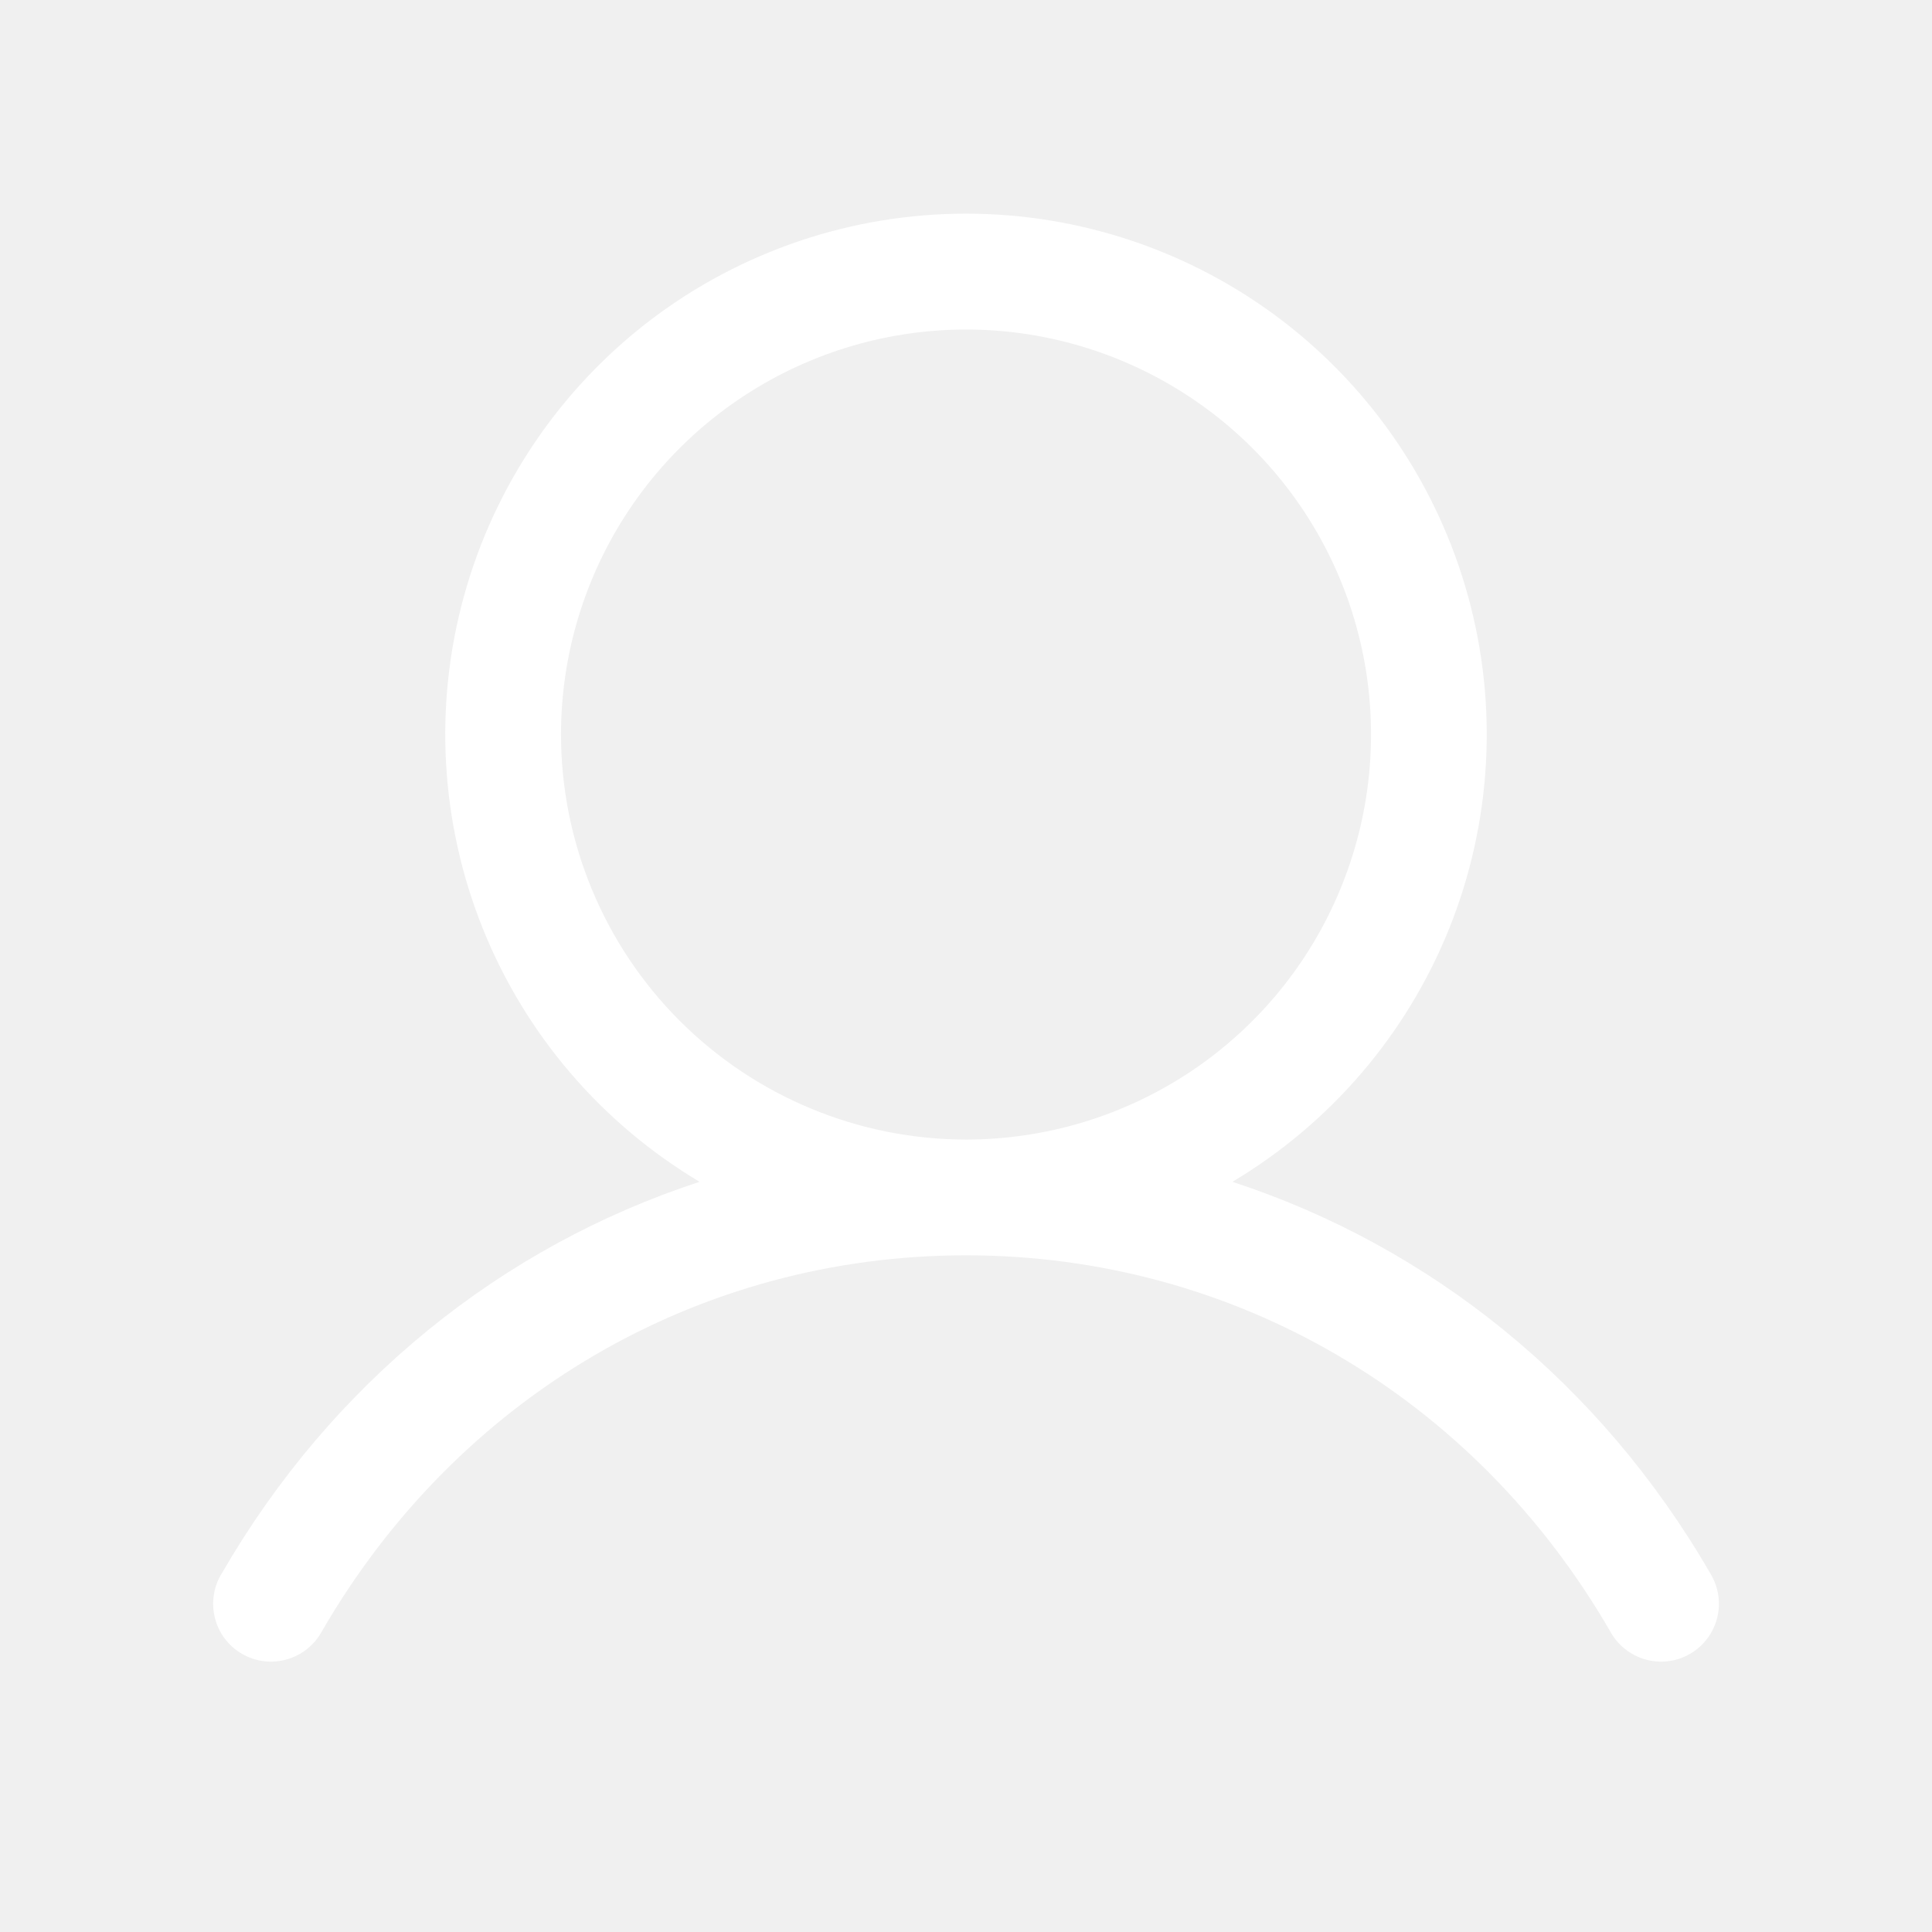
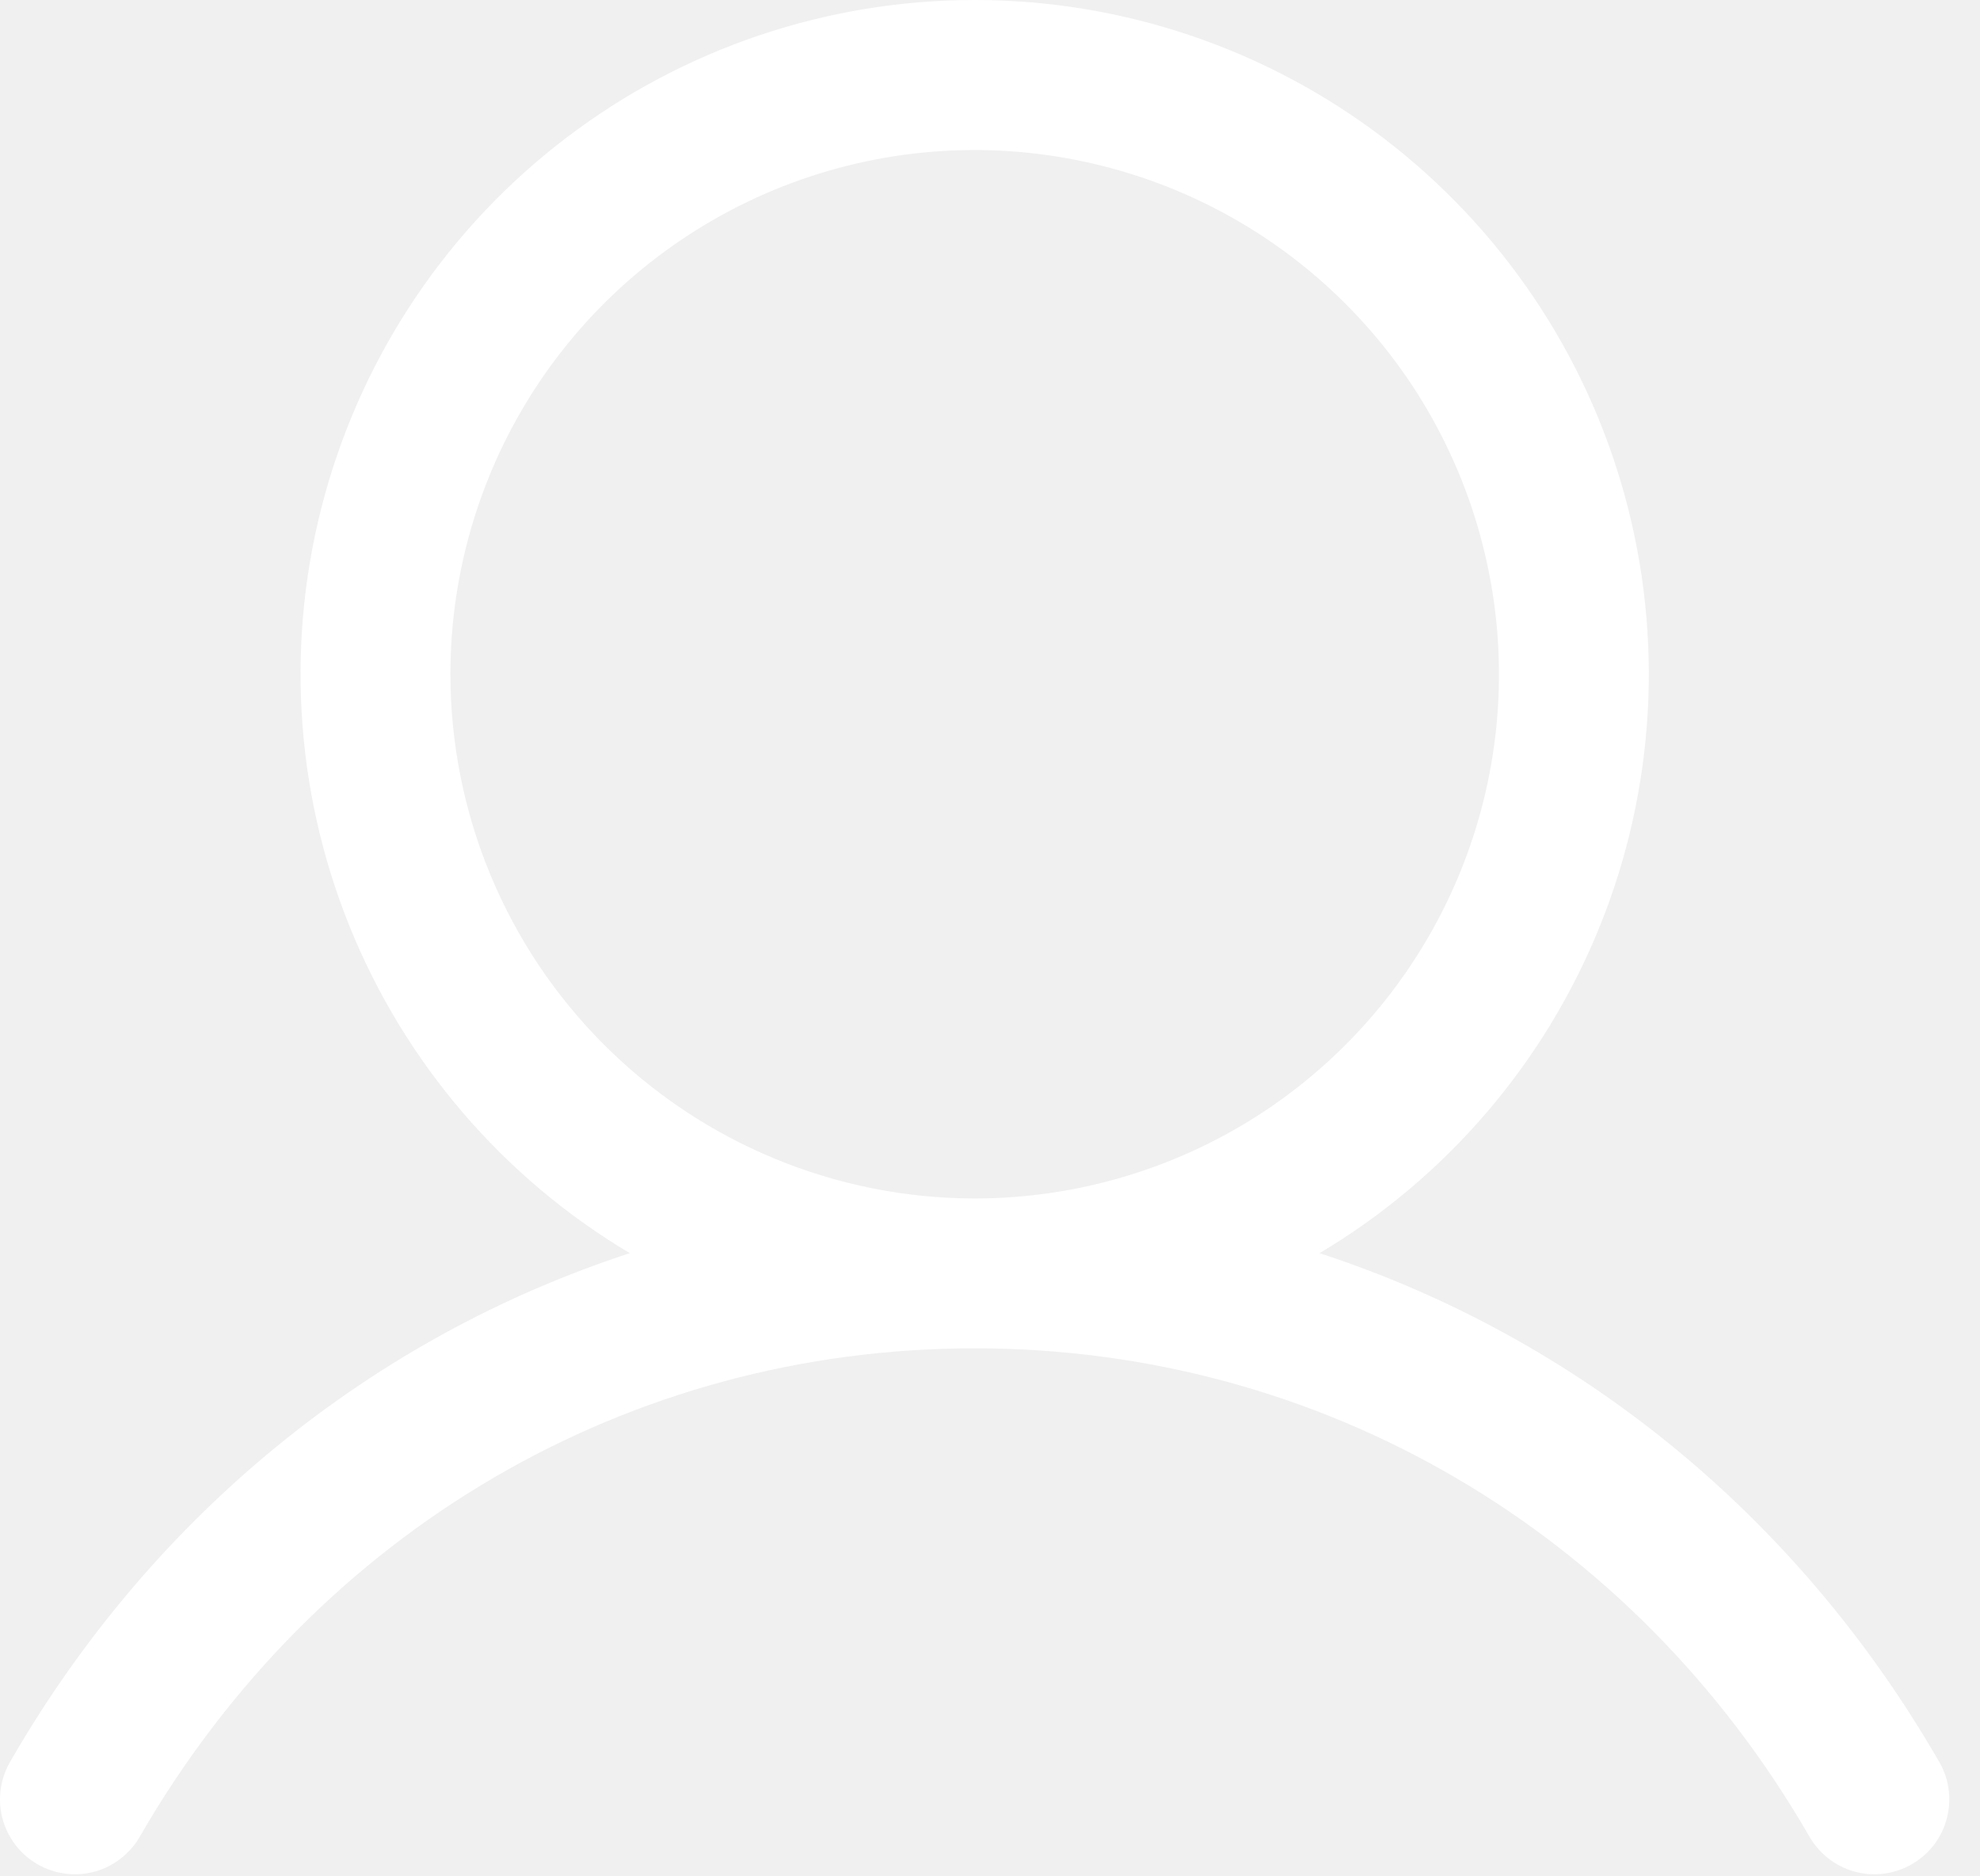
- <svg xmlns="http://www.w3.org/2000/svg" width="24" height="24" viewBox="0 0 24 24" fill="none">
-   <g clip-path="url(#clip0_769_52)">
-     <path d="M21.247 19.547C19.879 17.181 17.77 15.485 15.309 14.681C16.526 13.956 17.472 12.852 18.001 11.538C18.53 10.224 18.613 8.772 18.237 7.407C17.861 6.041 17.048 4.836 15.921 3.977C14.794 3.119 13.417 2.654 12 2.654C10.584 2.654 9.206 3.119 8.079 3.977C6.953 4.836 6.139 6.041 5.763 7.407C5.387 8.772 5.47 10.224 5.999 11.538C6.528 12.852 7.474 13.956 8.691 14.681C6.23 15.484 4.122 17.18 2.754 19.547C2.703 19.629 2.67 19.72 2.656 19.815C2.641 19.91 2.646 20.006 2.67 20.099C2.693 20.192 2.735 20.28 2.793 20.356C2.851 20.433 2.924 20.497 3.007 20.545C3.09 20.593 3.182 20.624 3.277 20.636C3.372 20.648 3.469 20.64 3.561 20.614C3.654 20.588 3.74 20.544 3.815 20.484C3.89 20.424 3.952 20.35 3.998 20.266C5.691 17.34 8.682 15.594 12 15.594C15.318 15.594 18.31 17.34 20.003 20.266C20.048 20.35 20.111 20.424 20.186 20.484C20.261 20.544 20.347 20.588 20.439 20.614C20.532 20.64 20.628 20.648 20.724 20.636C20.819 20.624 20.911 20.593 20.994 20.545C21.077 20.497 21.149 20.433 21.207 20.356C21.265 20.28 21.307 20.192 21.331 20.099C21.355 20.006 21.359 19.91 21.345 19.815C21.33 19.72 21.297 19.629 21.247 19.547ZM6.969 9.125C6.969 8.13 7.264 7.157 7.817 6.33C8.37 5.502 9.156 4.858 10.075 4.477C10.994 4.096 12.006 3.996 12.982 4.19C13.958 4.385 14.854 4.864 15.558 5.567C16.262 6.271 16.741 7.167 16.935 8.143C17.129 9.119 17.029 10.131 16.648 11.05C16.268 11.97 15.623 12.755 14.796 13.308C13.968 13.861 12.995 14.156 12 14.156C10.666 14.155 9.387 13.624 8.444 12.681C7.501 11.738 6.97 10.459 6.969 9.125Z" fill="white" />
-   </g>
-   <defs>
-     <clipPath id="clip0_769_52">
-       <rect width="24" height="24" fill="white" />
-     </clipPath>
-   </defs>
+ <svg xmlns="http://www.w3.org/2000/svg" width="19" height="18" viewBox="0 0 19 18" fill="none">
+   <path d="M18.599 16.893C17.231 14.527 15.123 12.831 12.662 12.027C13.879 11.303 14.825 10.198 15.354 8.884C15.883 7.57 15.966 6.119 15.59 4.753C15.214 3.387 14.4 2.182 13.274 1.324C12.147 0.465 10.769 0 9.353 0C7.936 0 6.559 0.465 5.432 1.324C4.305 2.182 3.492 3.387 3.116 4.753C2.74 6.119 2.823 7.57 3.352 8.884C3.881 10.198 4.827 11.303 6.044 12.027C3.583 12.83 1.474 14.527 0.106 16.893C0.056 16.975 0.023 17.066 0.008 17.161C-0.006 17.256 -0.002 17.352 0.022 17.446C0.046 17.539 0.088 17.626 0.146 17.703C0.203 17.779 0.276 17.843 0.359 17.891C0.442 17.939 0.534 17.97 0.629 17.982C0.725 17.994 0.821 17.987 0.914 17.961C1.006 17.935 1.092 17.89 1.167 17.83C1.242 17.77 1.305 17.696 1.35 17.612C3.043 14.687 6.035 12.94 9.353 12.94C12.671 12.94 15.662 14.687 17.355 17.612C17.401 17.696 17.463 17.77 17.538 17.83C17.613 17.89 17.699 17.935 17.792 17.961C17.884 17.987 17.981 17.994 18.076 17.982C18.171 17.97 18.263 17.939 18.346 17.891C18.429 17.843 18.502 17.779 18.56 17.703C18.618 17.626 18.66 17.539 18.683 17.446C18.707 17.352 18.712 17.256 18.697 17.161C18.683 17.066 18.65 16.975 18.599 16.893ZM4.322 6.471C4.322 5.476 4.617 4.503 5.169 3.676C5.722 2.849 6.508 2.204 7.427 1.823C8.347 1.442 9.358 1.342 10.334 1.537C11.31 1.731 12.207 2.21 12.91 2.914C13.614 3.617 14.093 4.514 14.287 5.49C14.482 6.466 14.382 7.477 14.001 8.397C13.62 9.316 12.975 10.102 12.148 10.655C11.321 11.207 10.348 11.502 9.353 11.502C8.019 11.501 6.74 10.97 5.797 10.027C4.853 9.084 4.323 7.805 4.322 6.471Z" fill="white" />
</svg>
